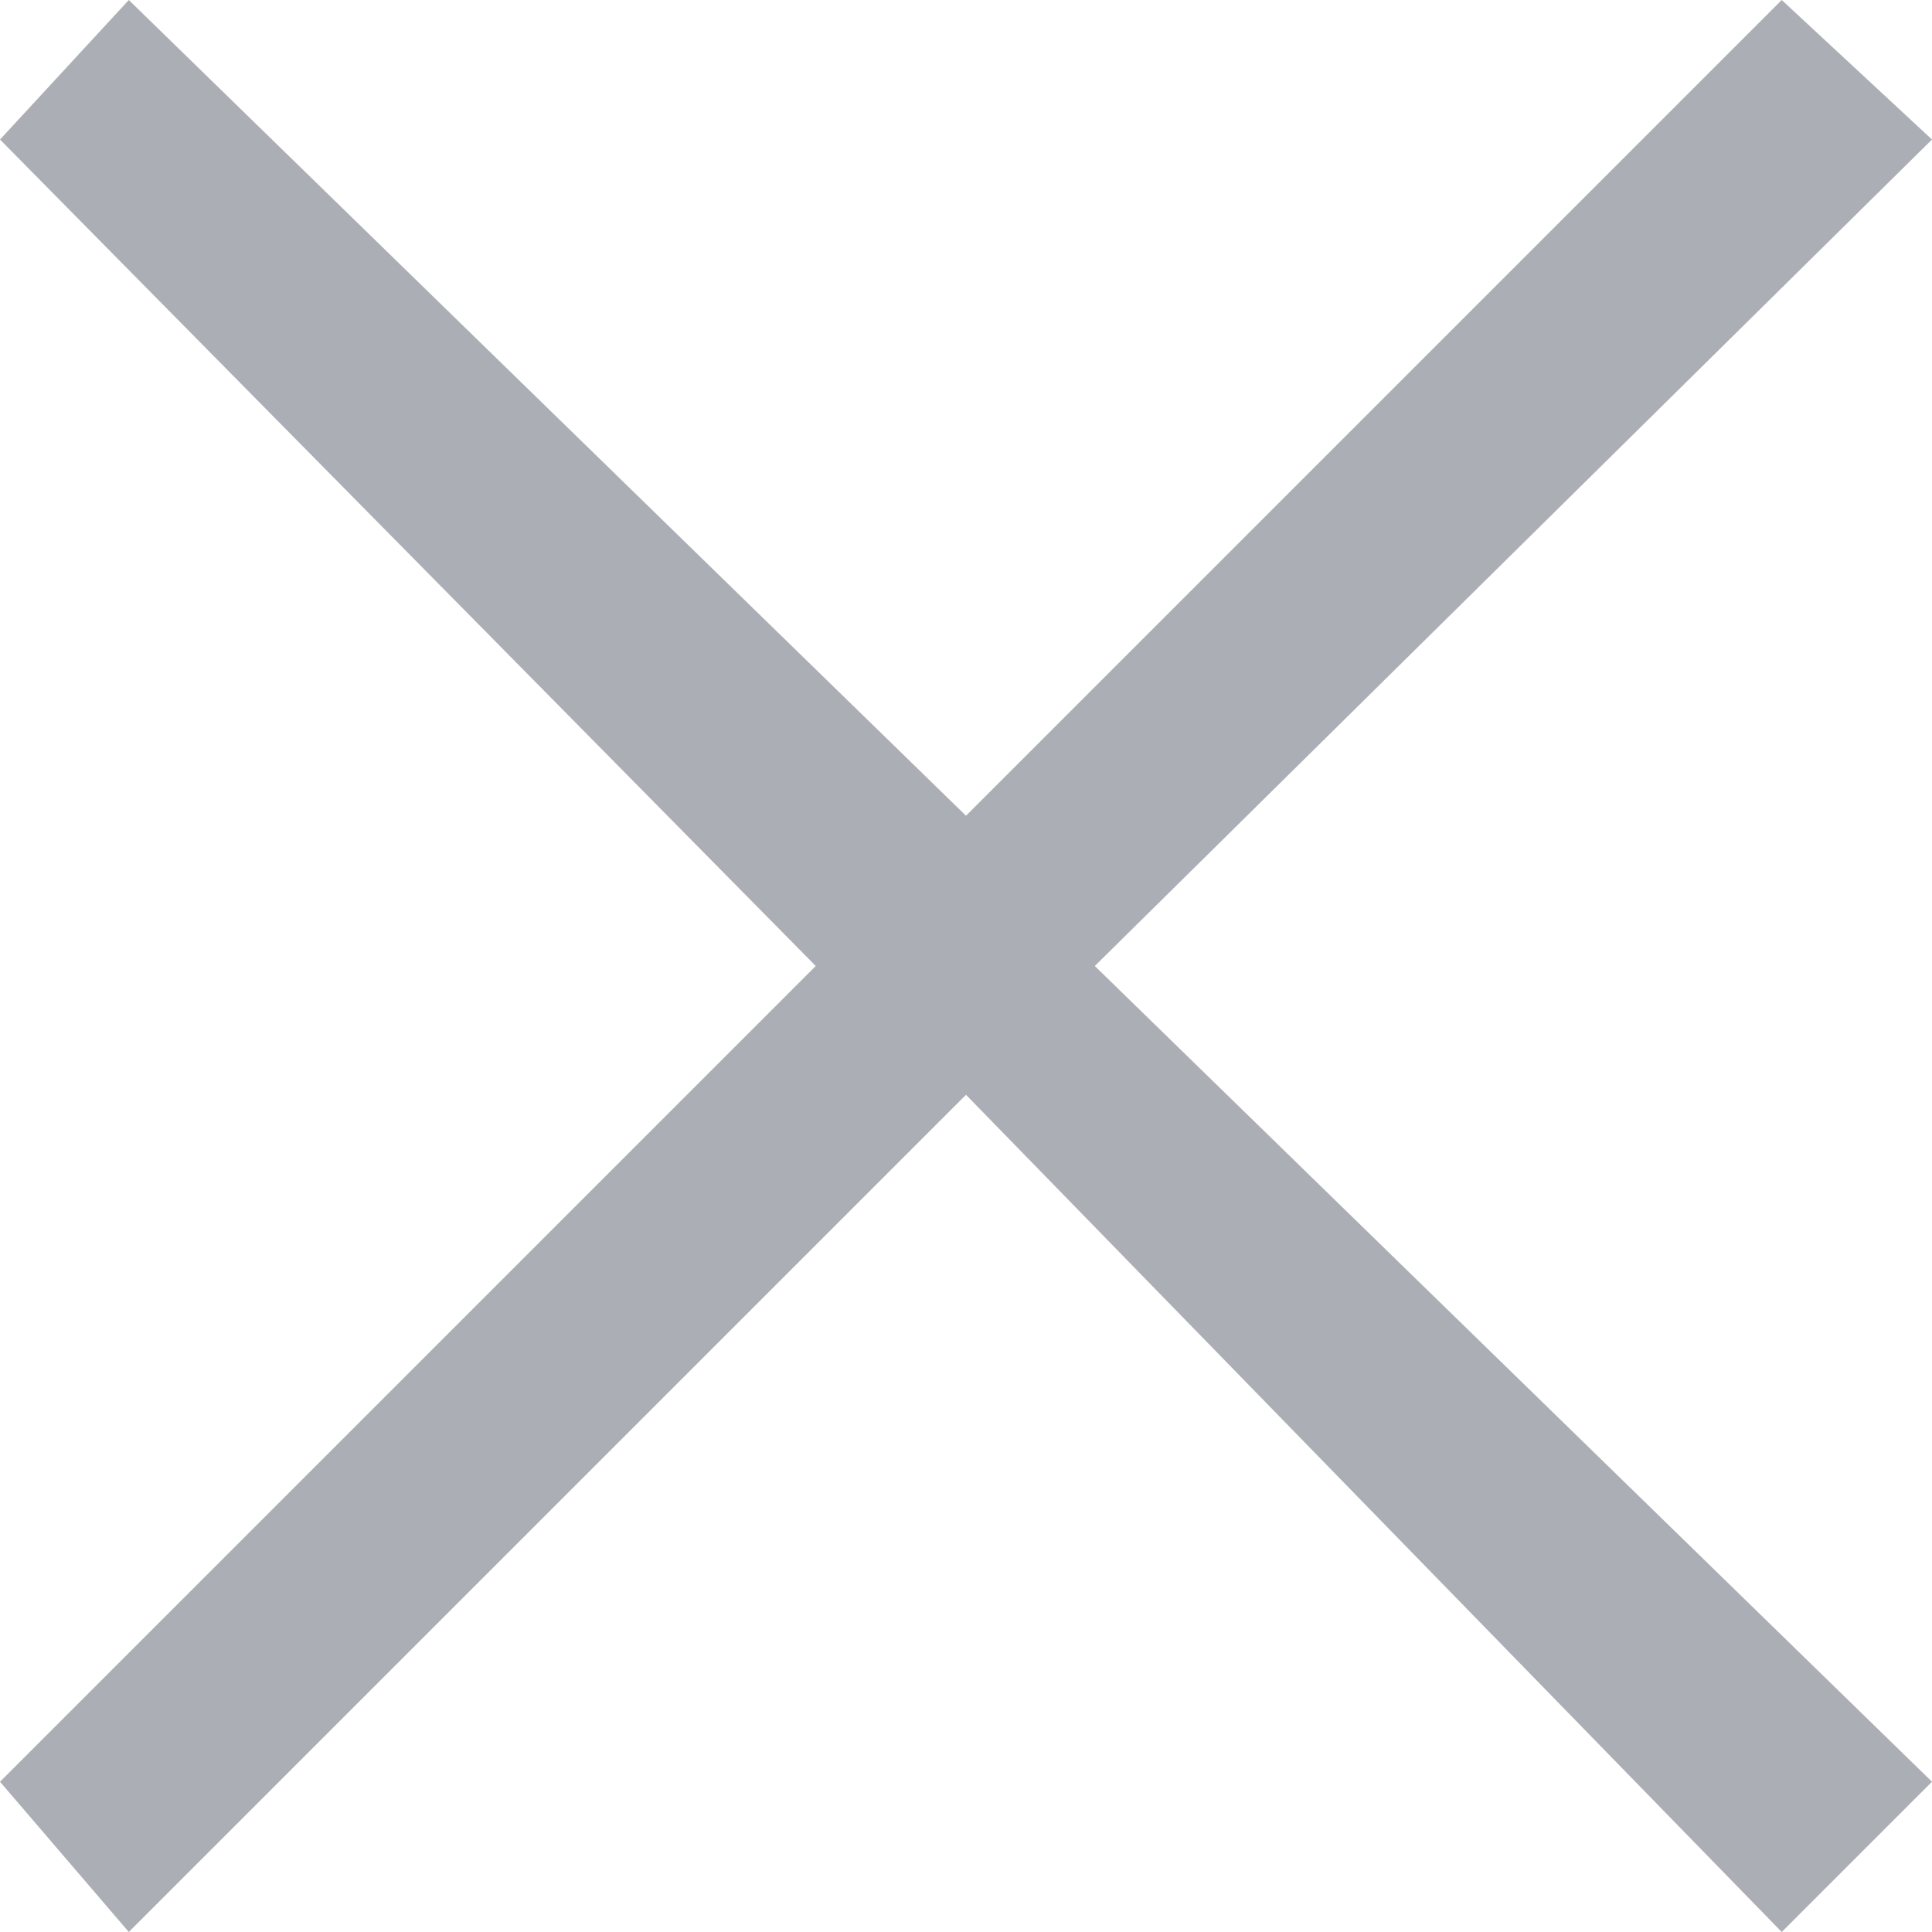
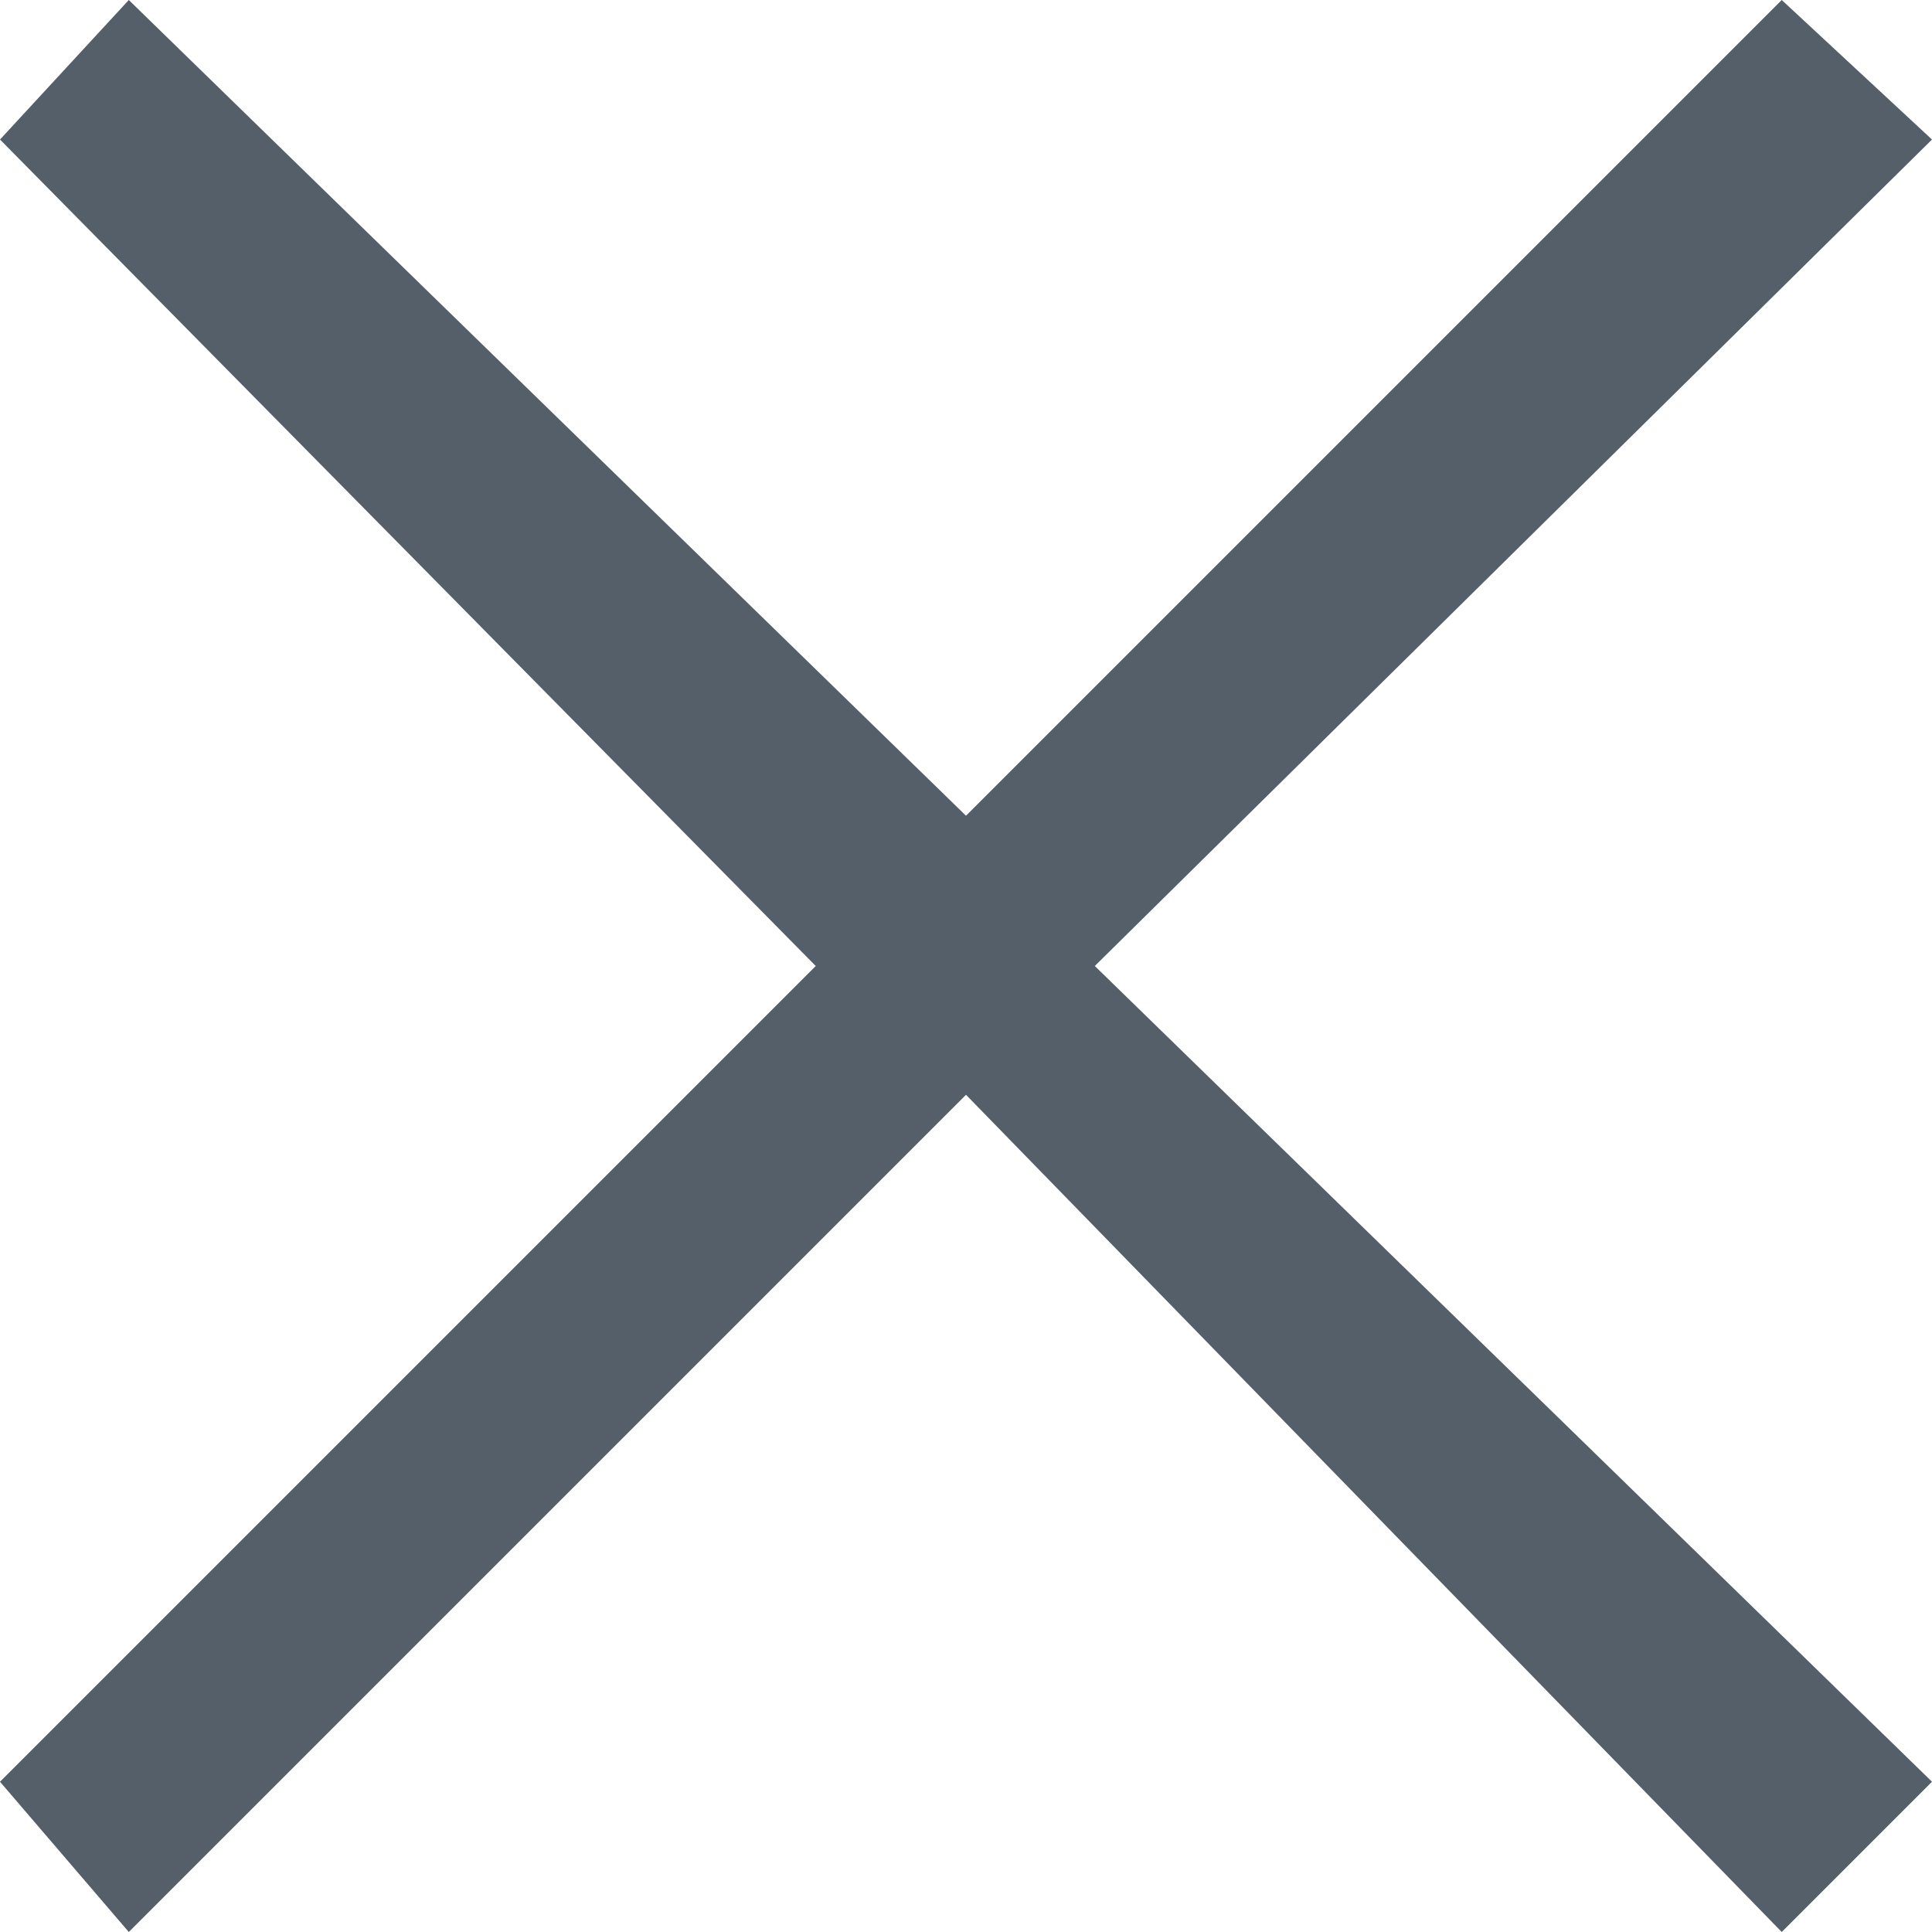
<svg xmlns="http://www.w3.org/2000/svg" version="1.1" id="Layer_1" x="0px" y="0px" width="18px" height="18px" viewBox="0 0 18 18" style="enable-background:new 0 0 18 18;" xml:space="preserve">
  <style type="text/css">
- 	.st0{fill:#ABAFB5;}
+ 	.st0{fill:#555F69;}
</style>
  <polygon id="XMLID_1_" class="st0" points="18,1.3 16.6,0 9,7.6 1.2,0 0,1.3 7.6,9 0,16.6 1.2,18 9,10.2 16.6,18 18,16.6 10.2,9 " />
</svg>
